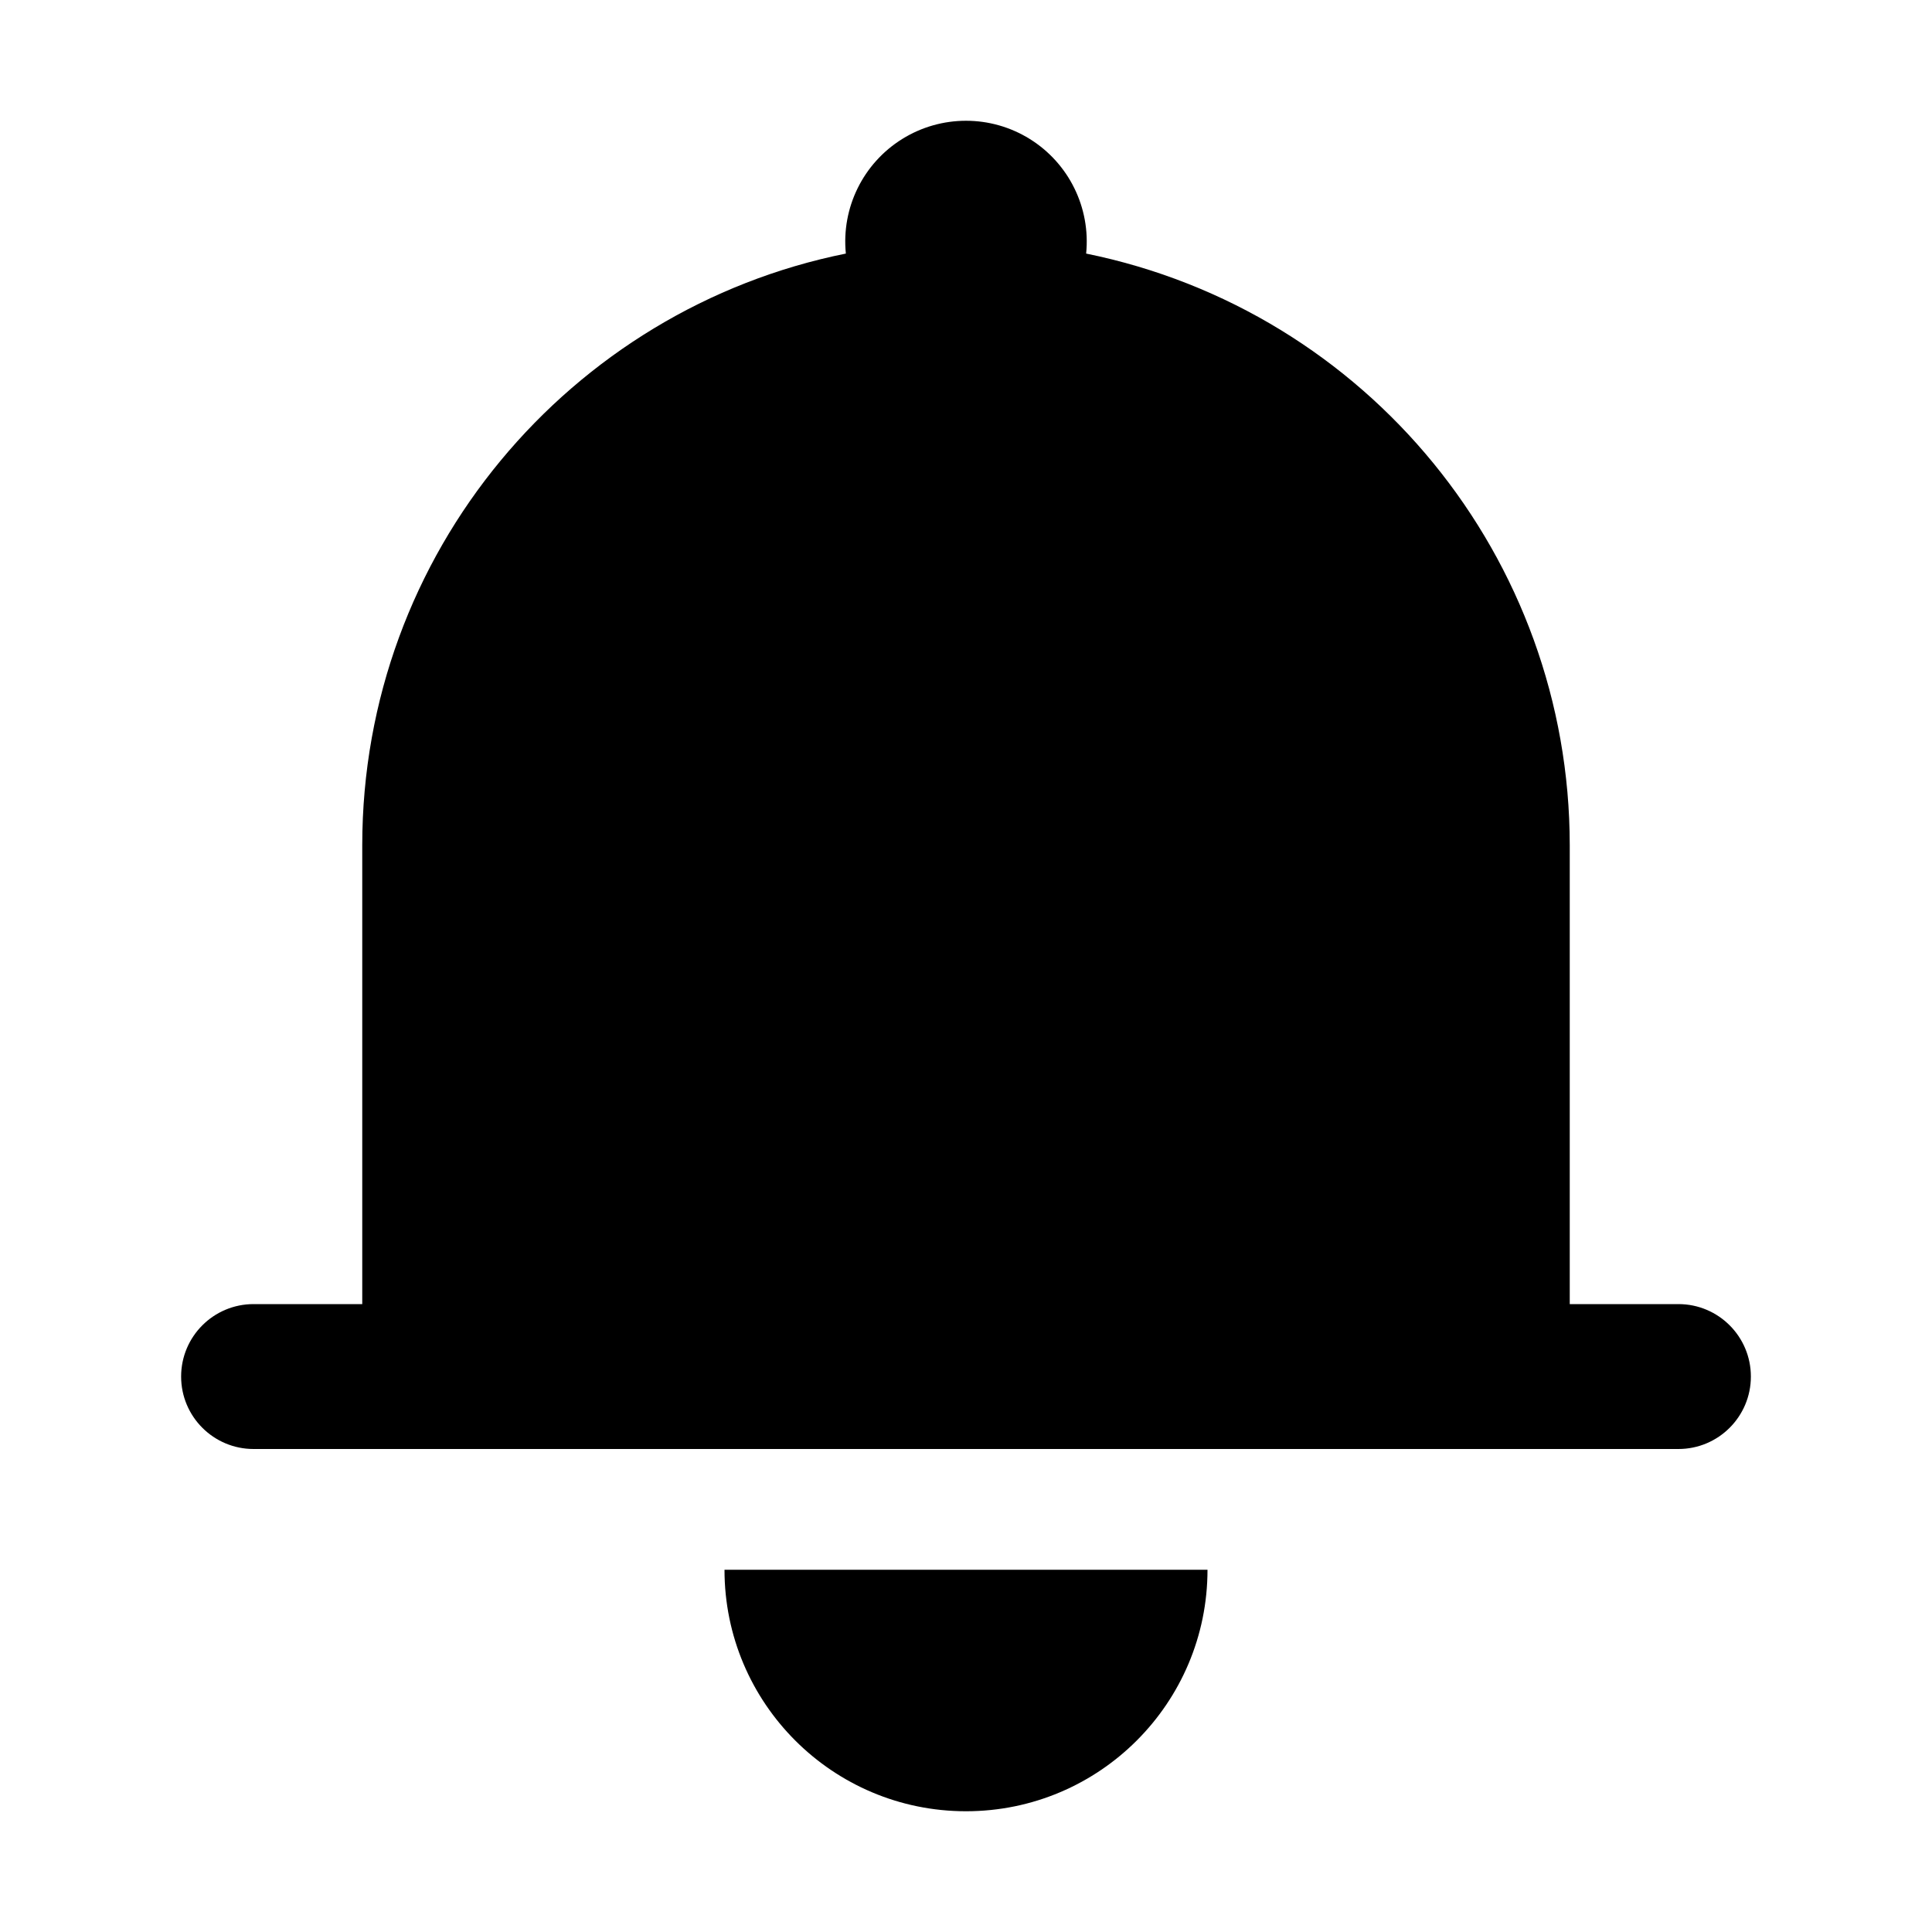
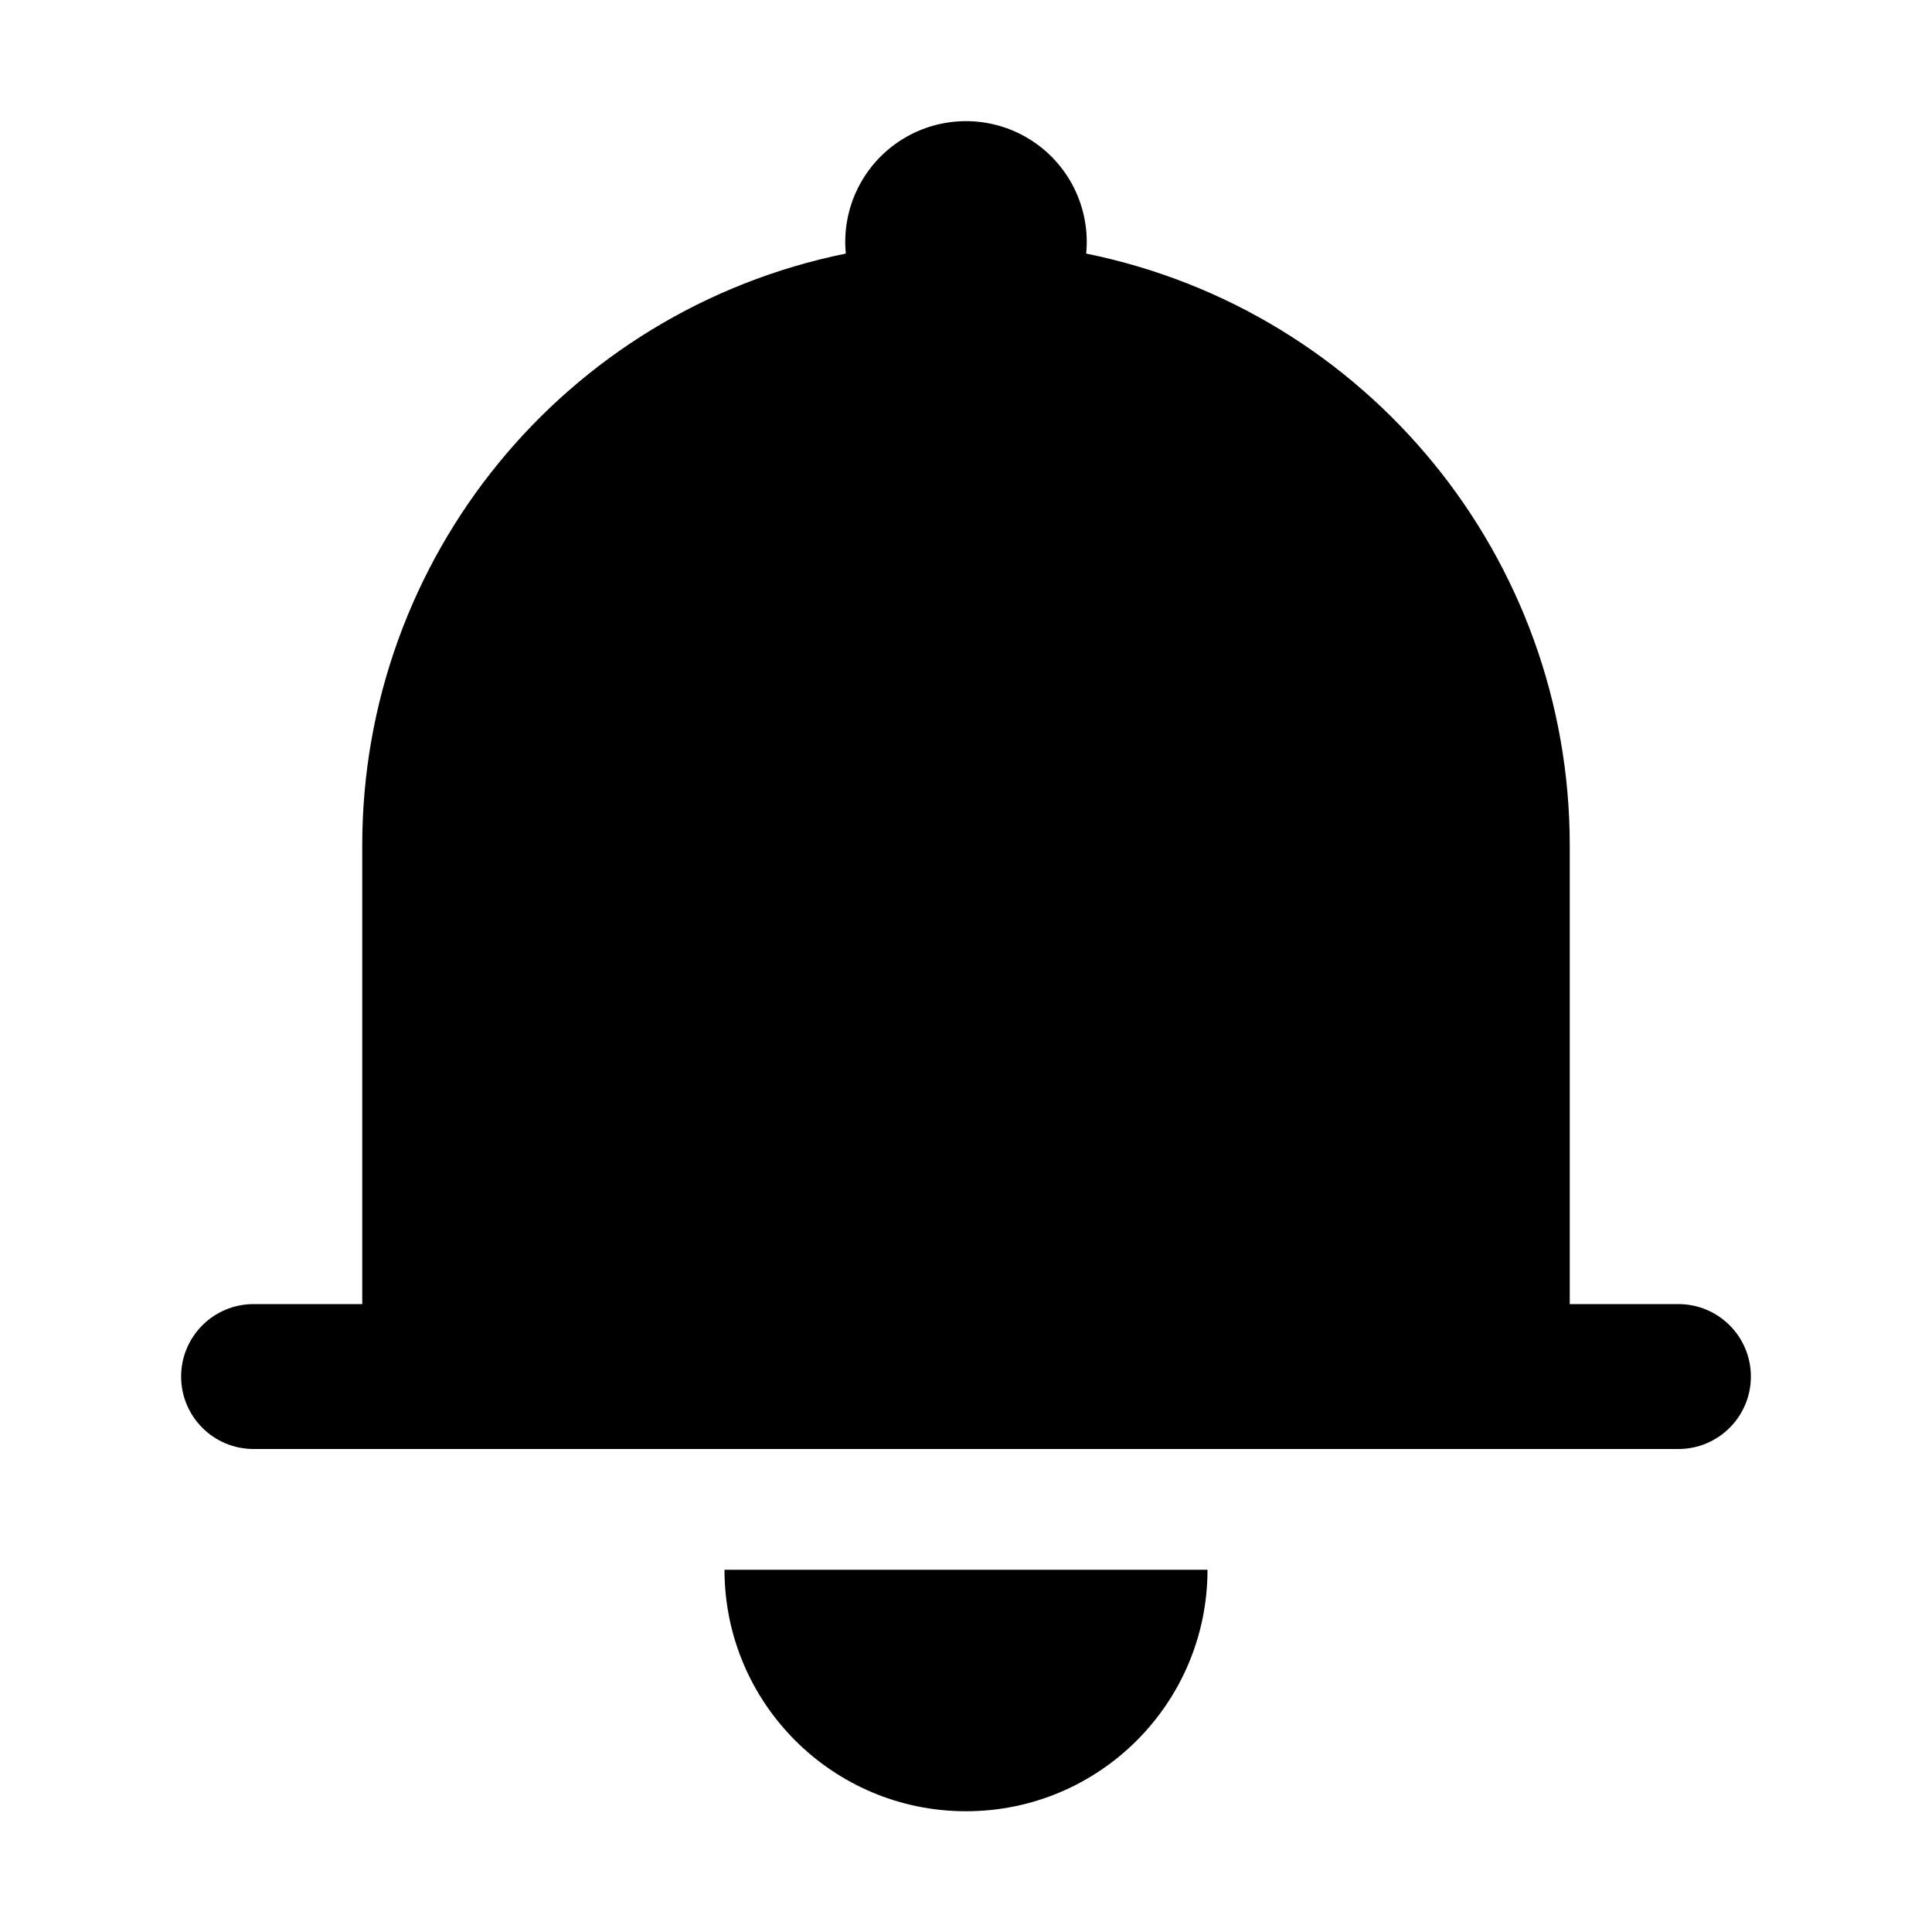
<svg xmlns="http://www.w3.org/2000/svg" viewBox="0 0 1024 1024">
-   <path fill="currentColor" d="M640 832a128 128 0 0 1-256 0zm192-64H134.4a38.4 38.4 0 0 1 0-76.8H192V448c0-154.88 110.08-284.16 256.32-313.6a64 64 0 1 1 127.36 0A320.13 320.13 0 0 1 832 448v243.2h57.6a38.4 38.4 0 0 1 0 76.8z" />
+   <path fill="currentColor" d="M640 832a128 128 0 0 1-256 0zm192-64H134.4a38.4 38.4 0 0 1 0-76.8H192V448a320 320 0 0 1 256.3-313.6 64 64 0 1 1 127.4 0A320 320 0 0 1 832 448v243.2h57.6a38.4 38.4 0 0 1 0 76.8z" />
</svg>
